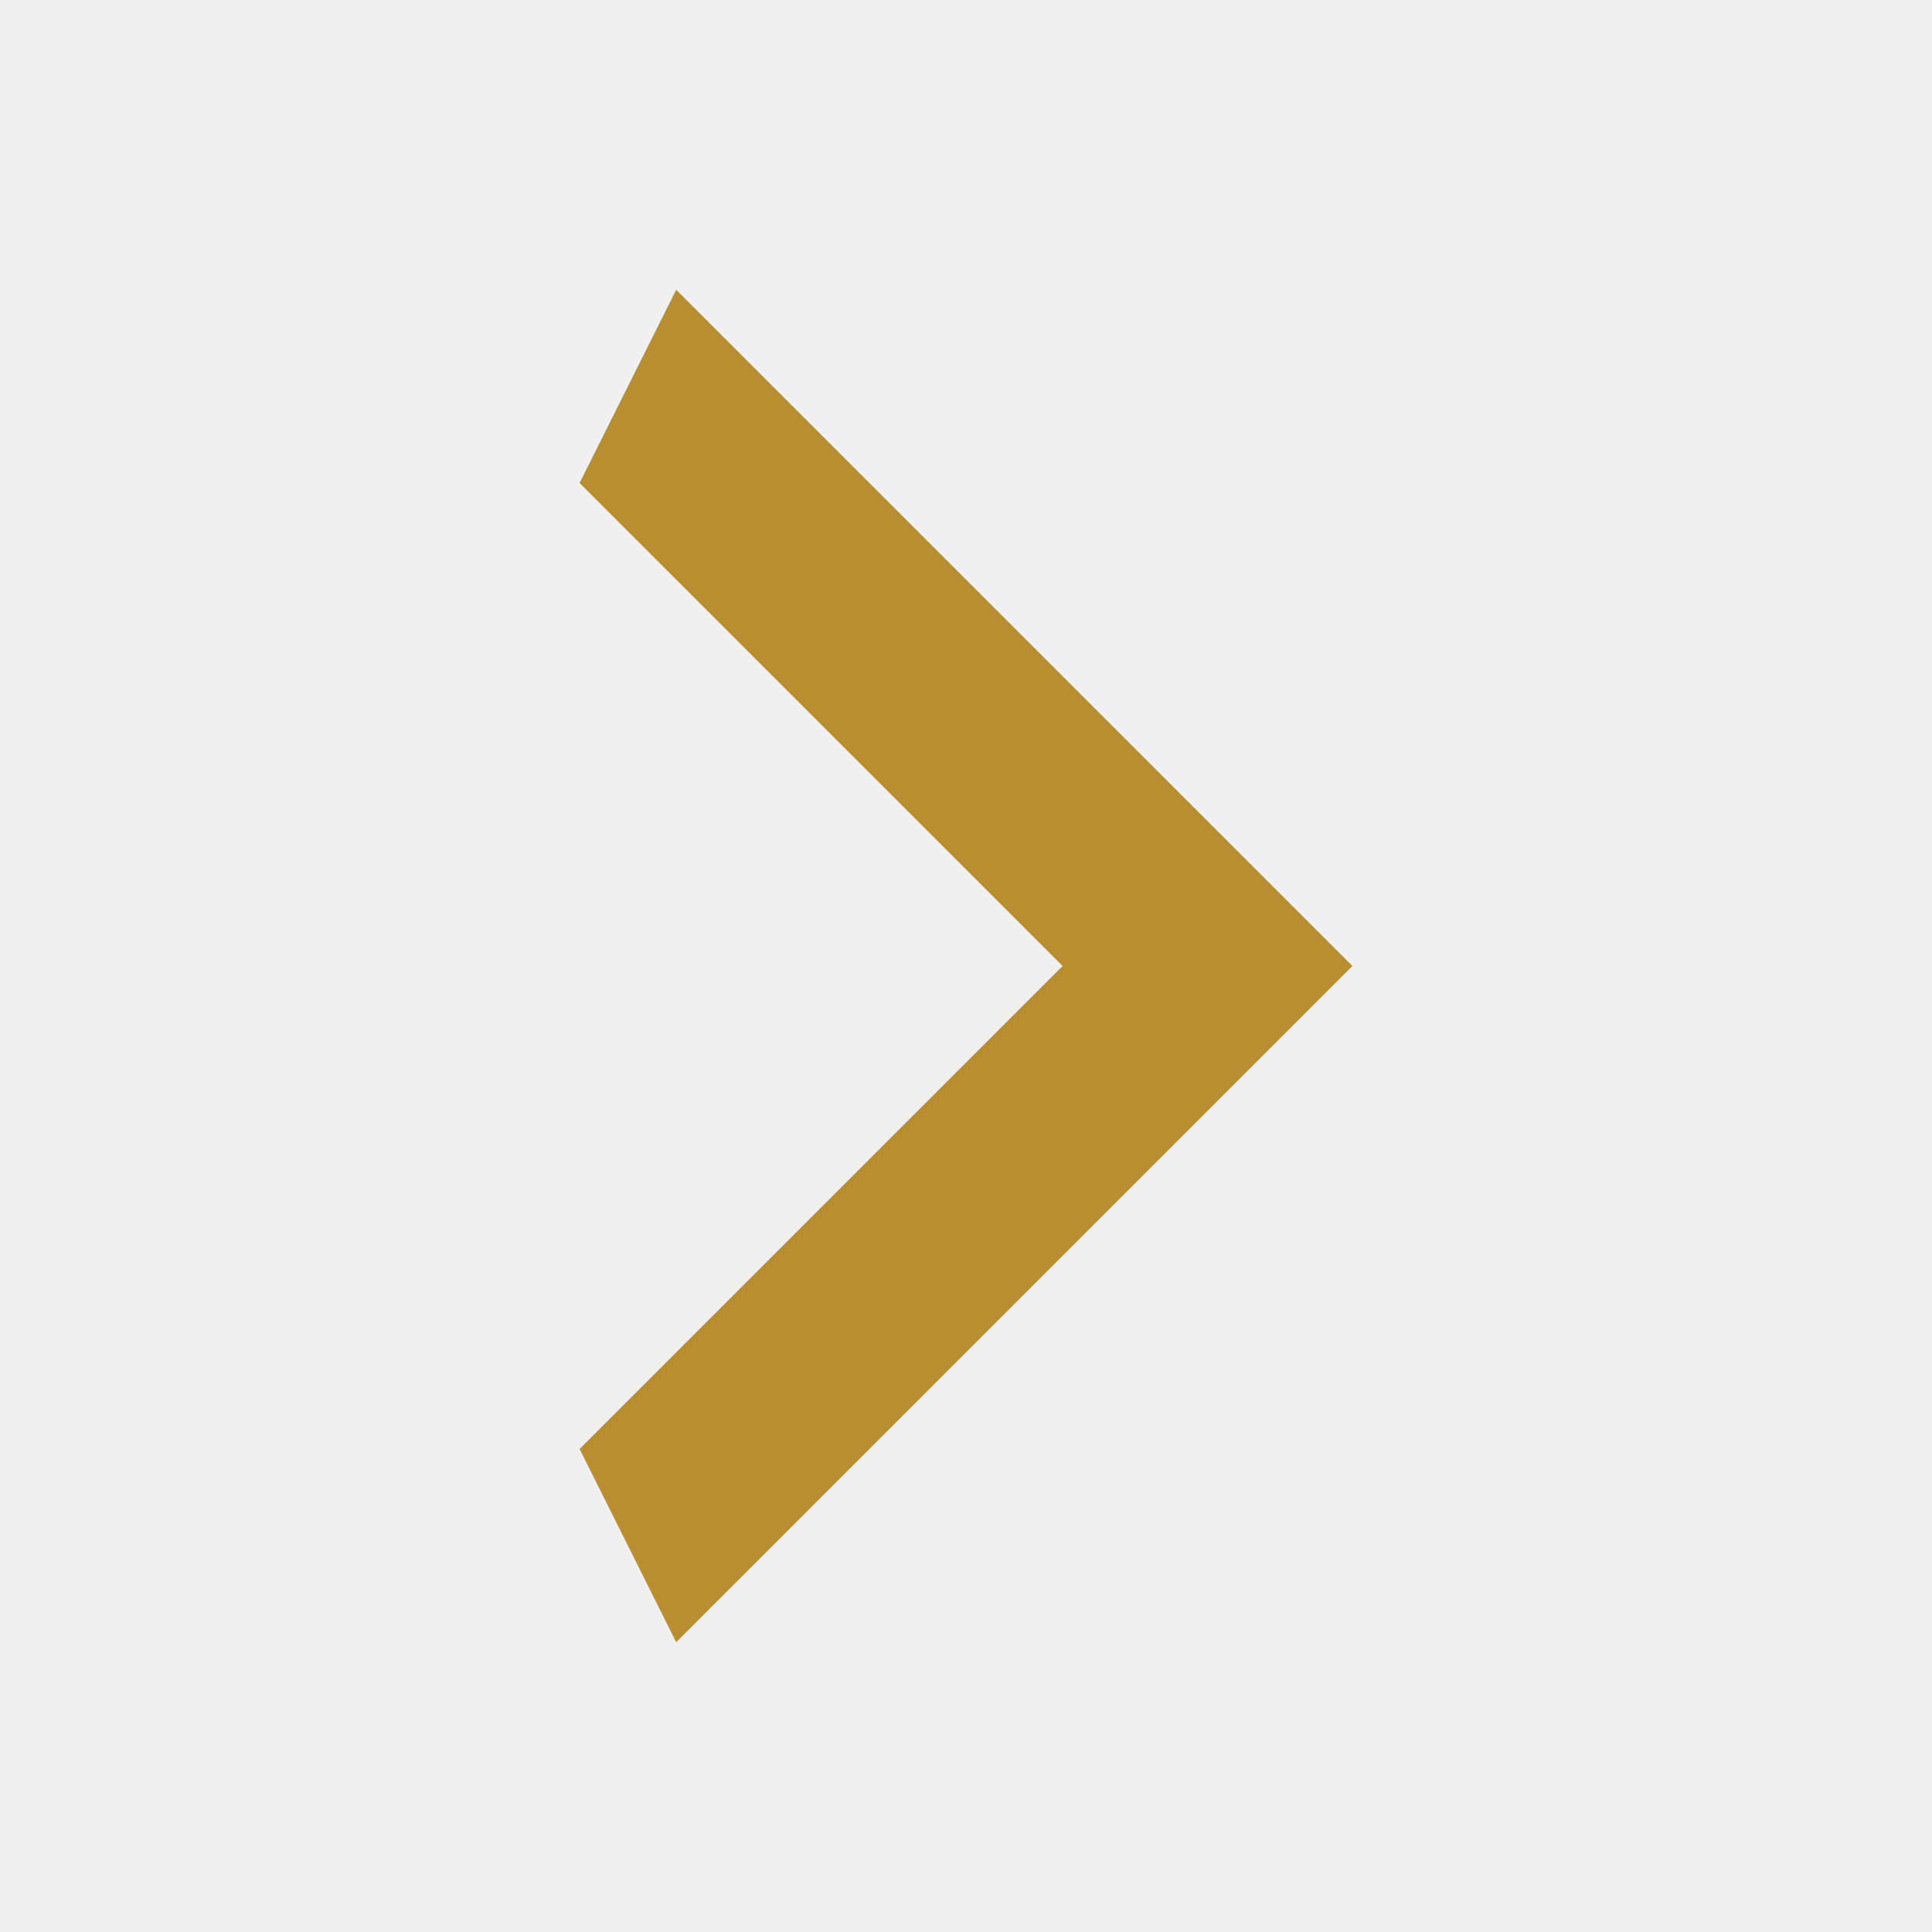
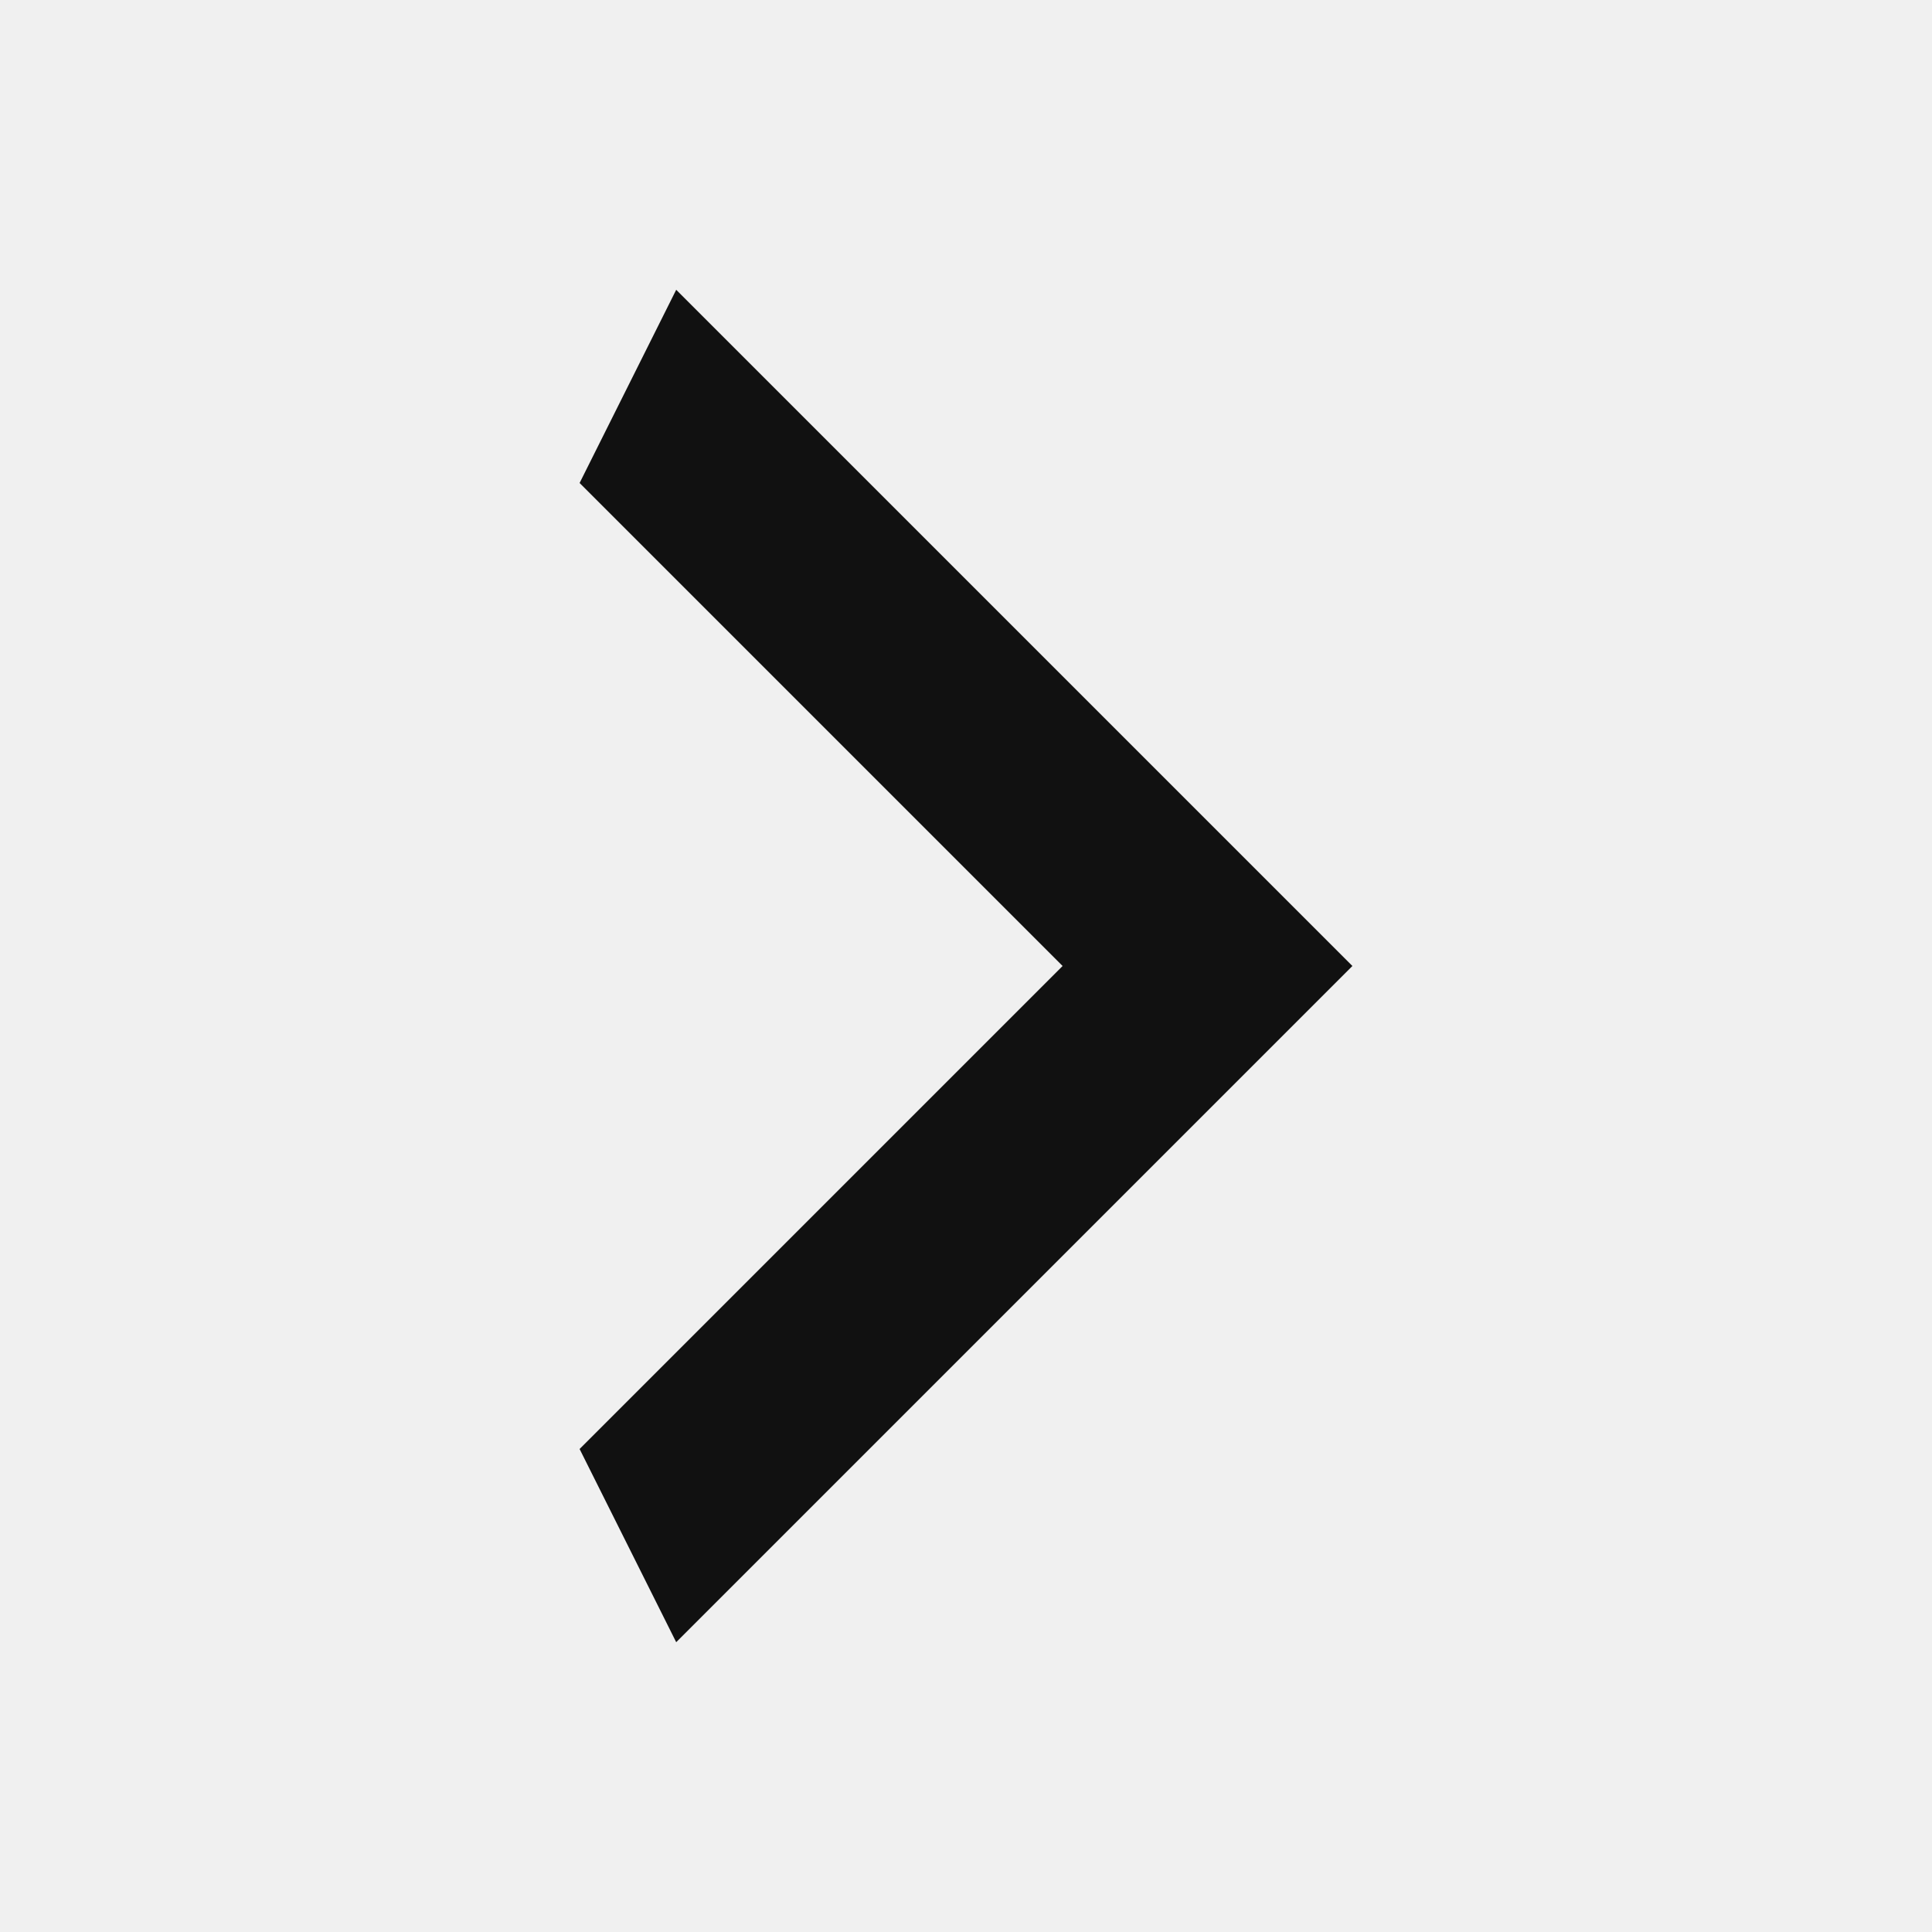
- <svg xmlns="http://www.w3.org/2000/svg" width="20" height="20" viewBox="0 0 20 20" fill="#b88e2f">
+ <svg xmlns="http://www.w3.org/2000/svg" width="20" height="20" viewBox="0 0 20 20" fill="#fff">
  <g id="dashicons:arrow-down-alt2">
-     <path id="Vector" d="M6 15L11 10L6 5L7 3L14 10L7 17L6 15Z" fill="#b88e2f" />
+     <path id="Vector" d="M6 15L11 10L6 5L7 3L14 10L7 17L6 15Z" fill="#111" />
  </g>
</svg>
